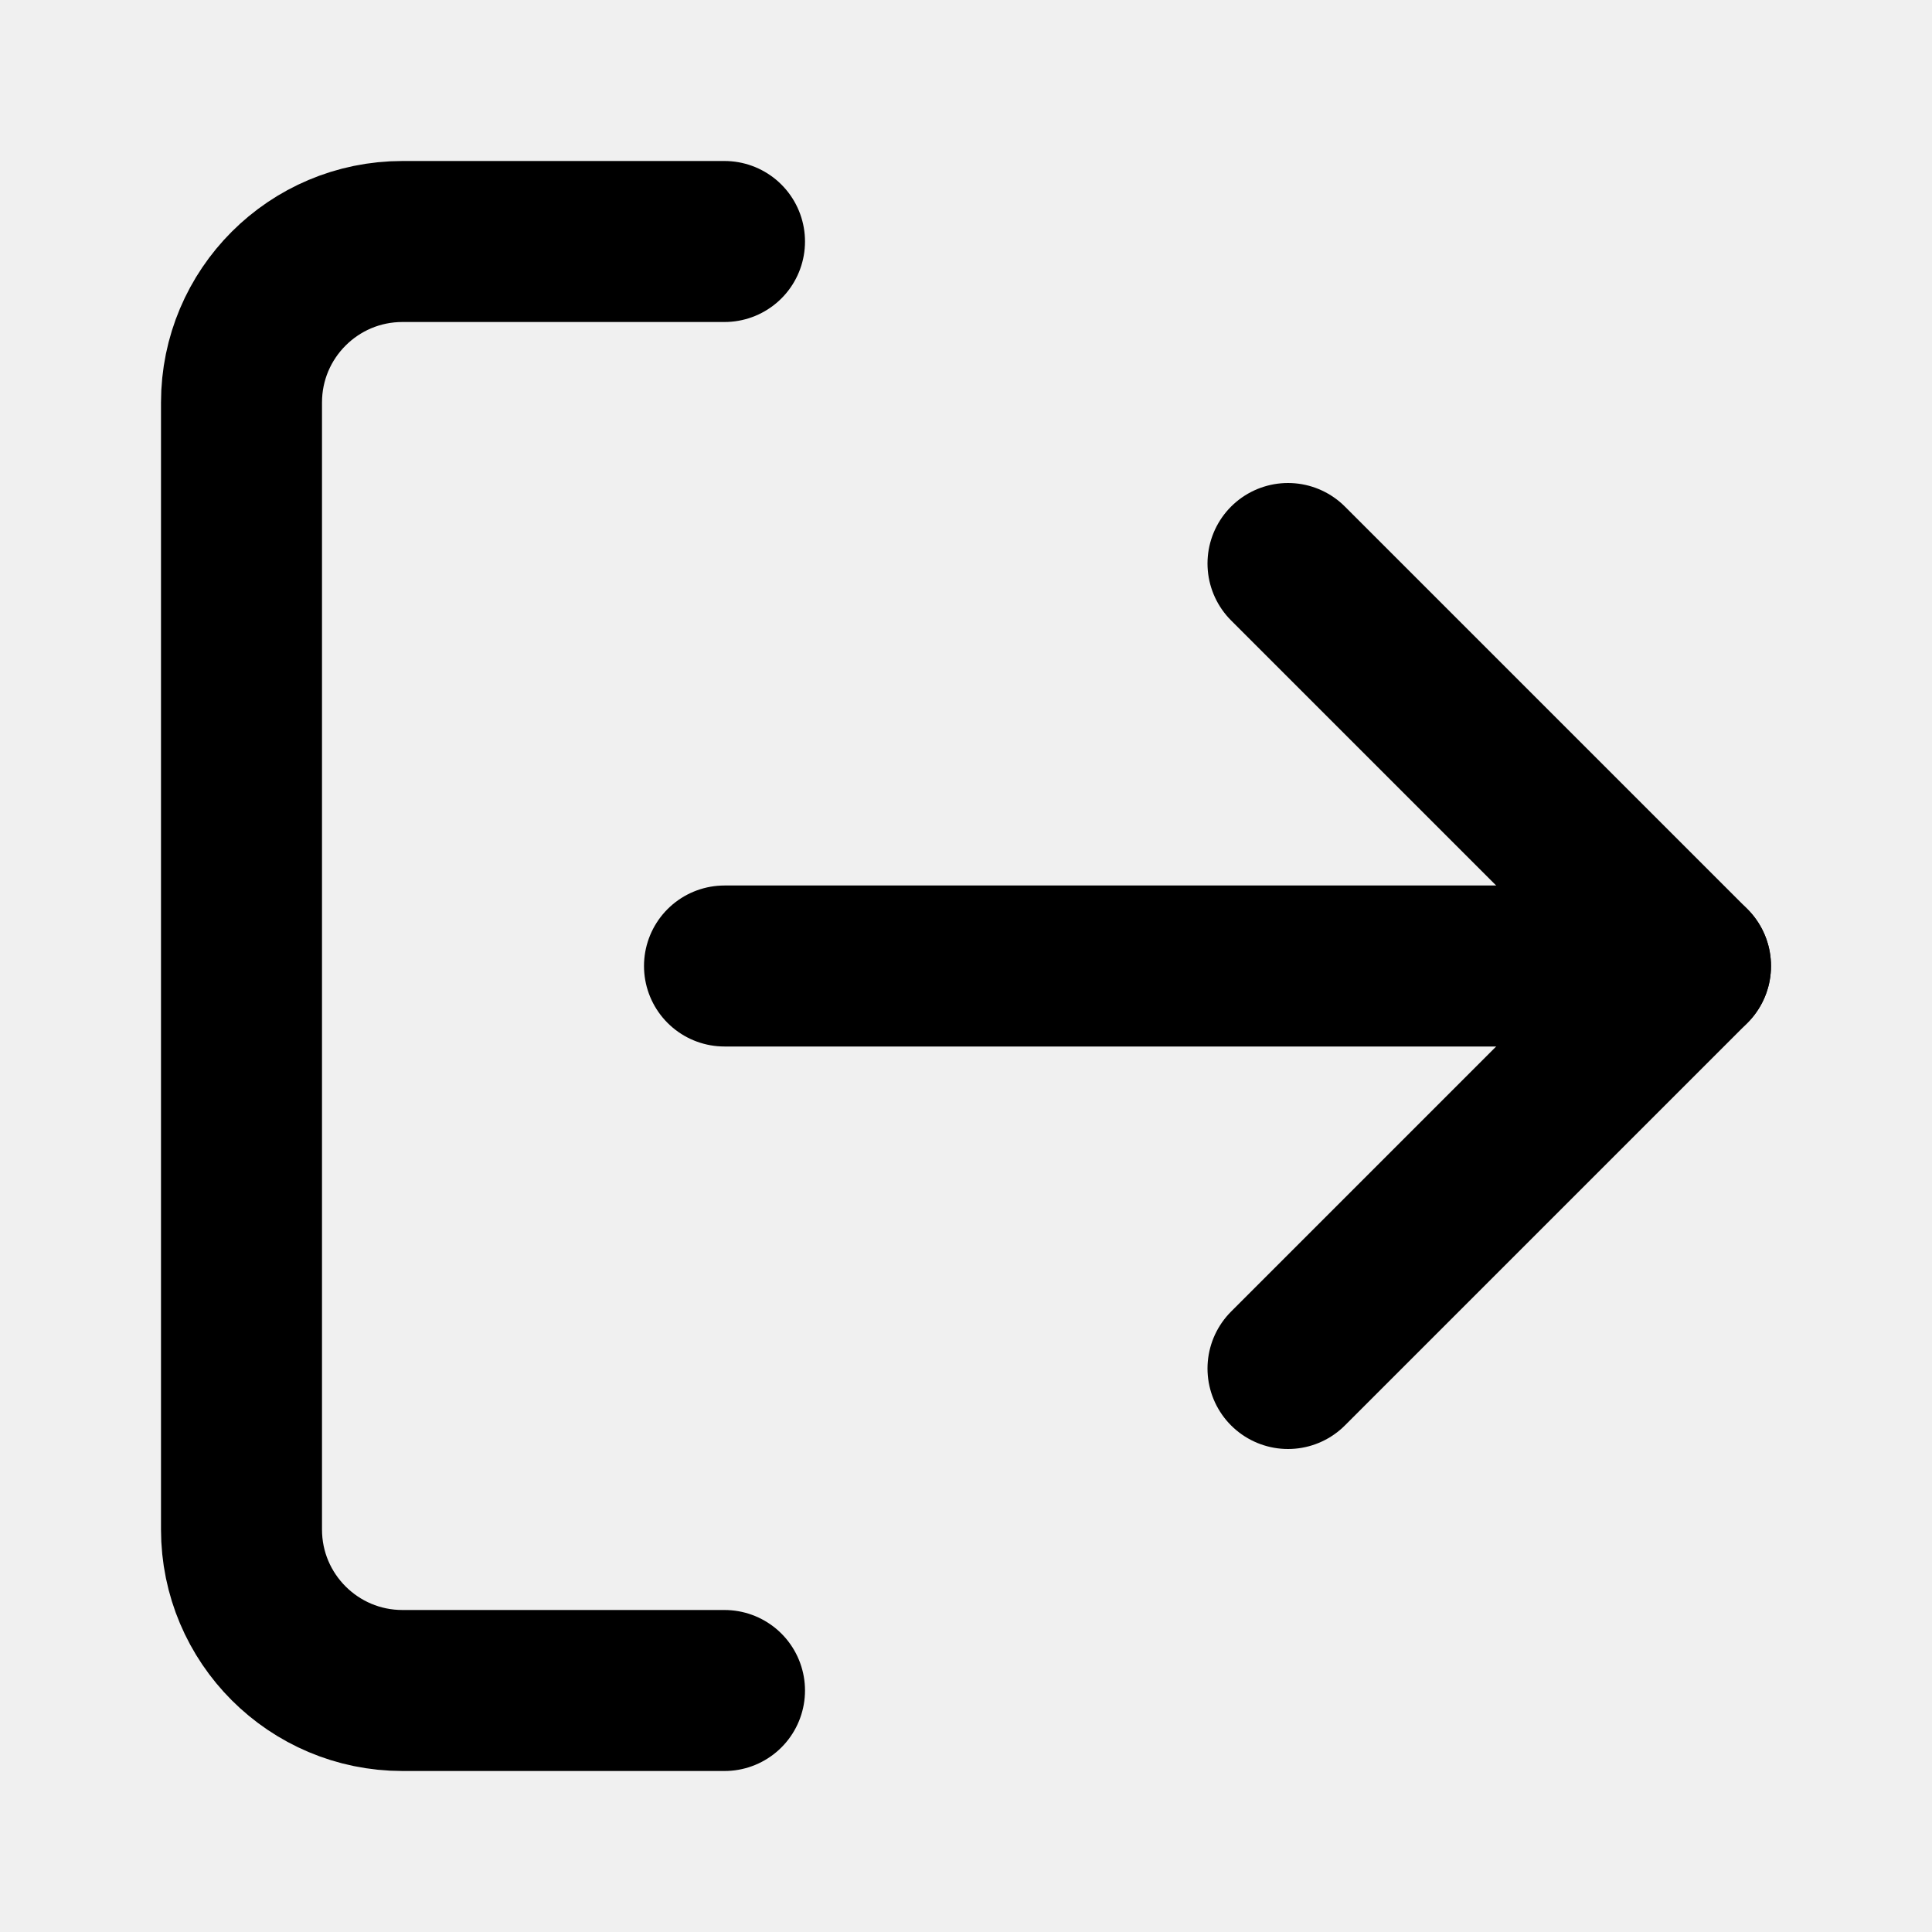
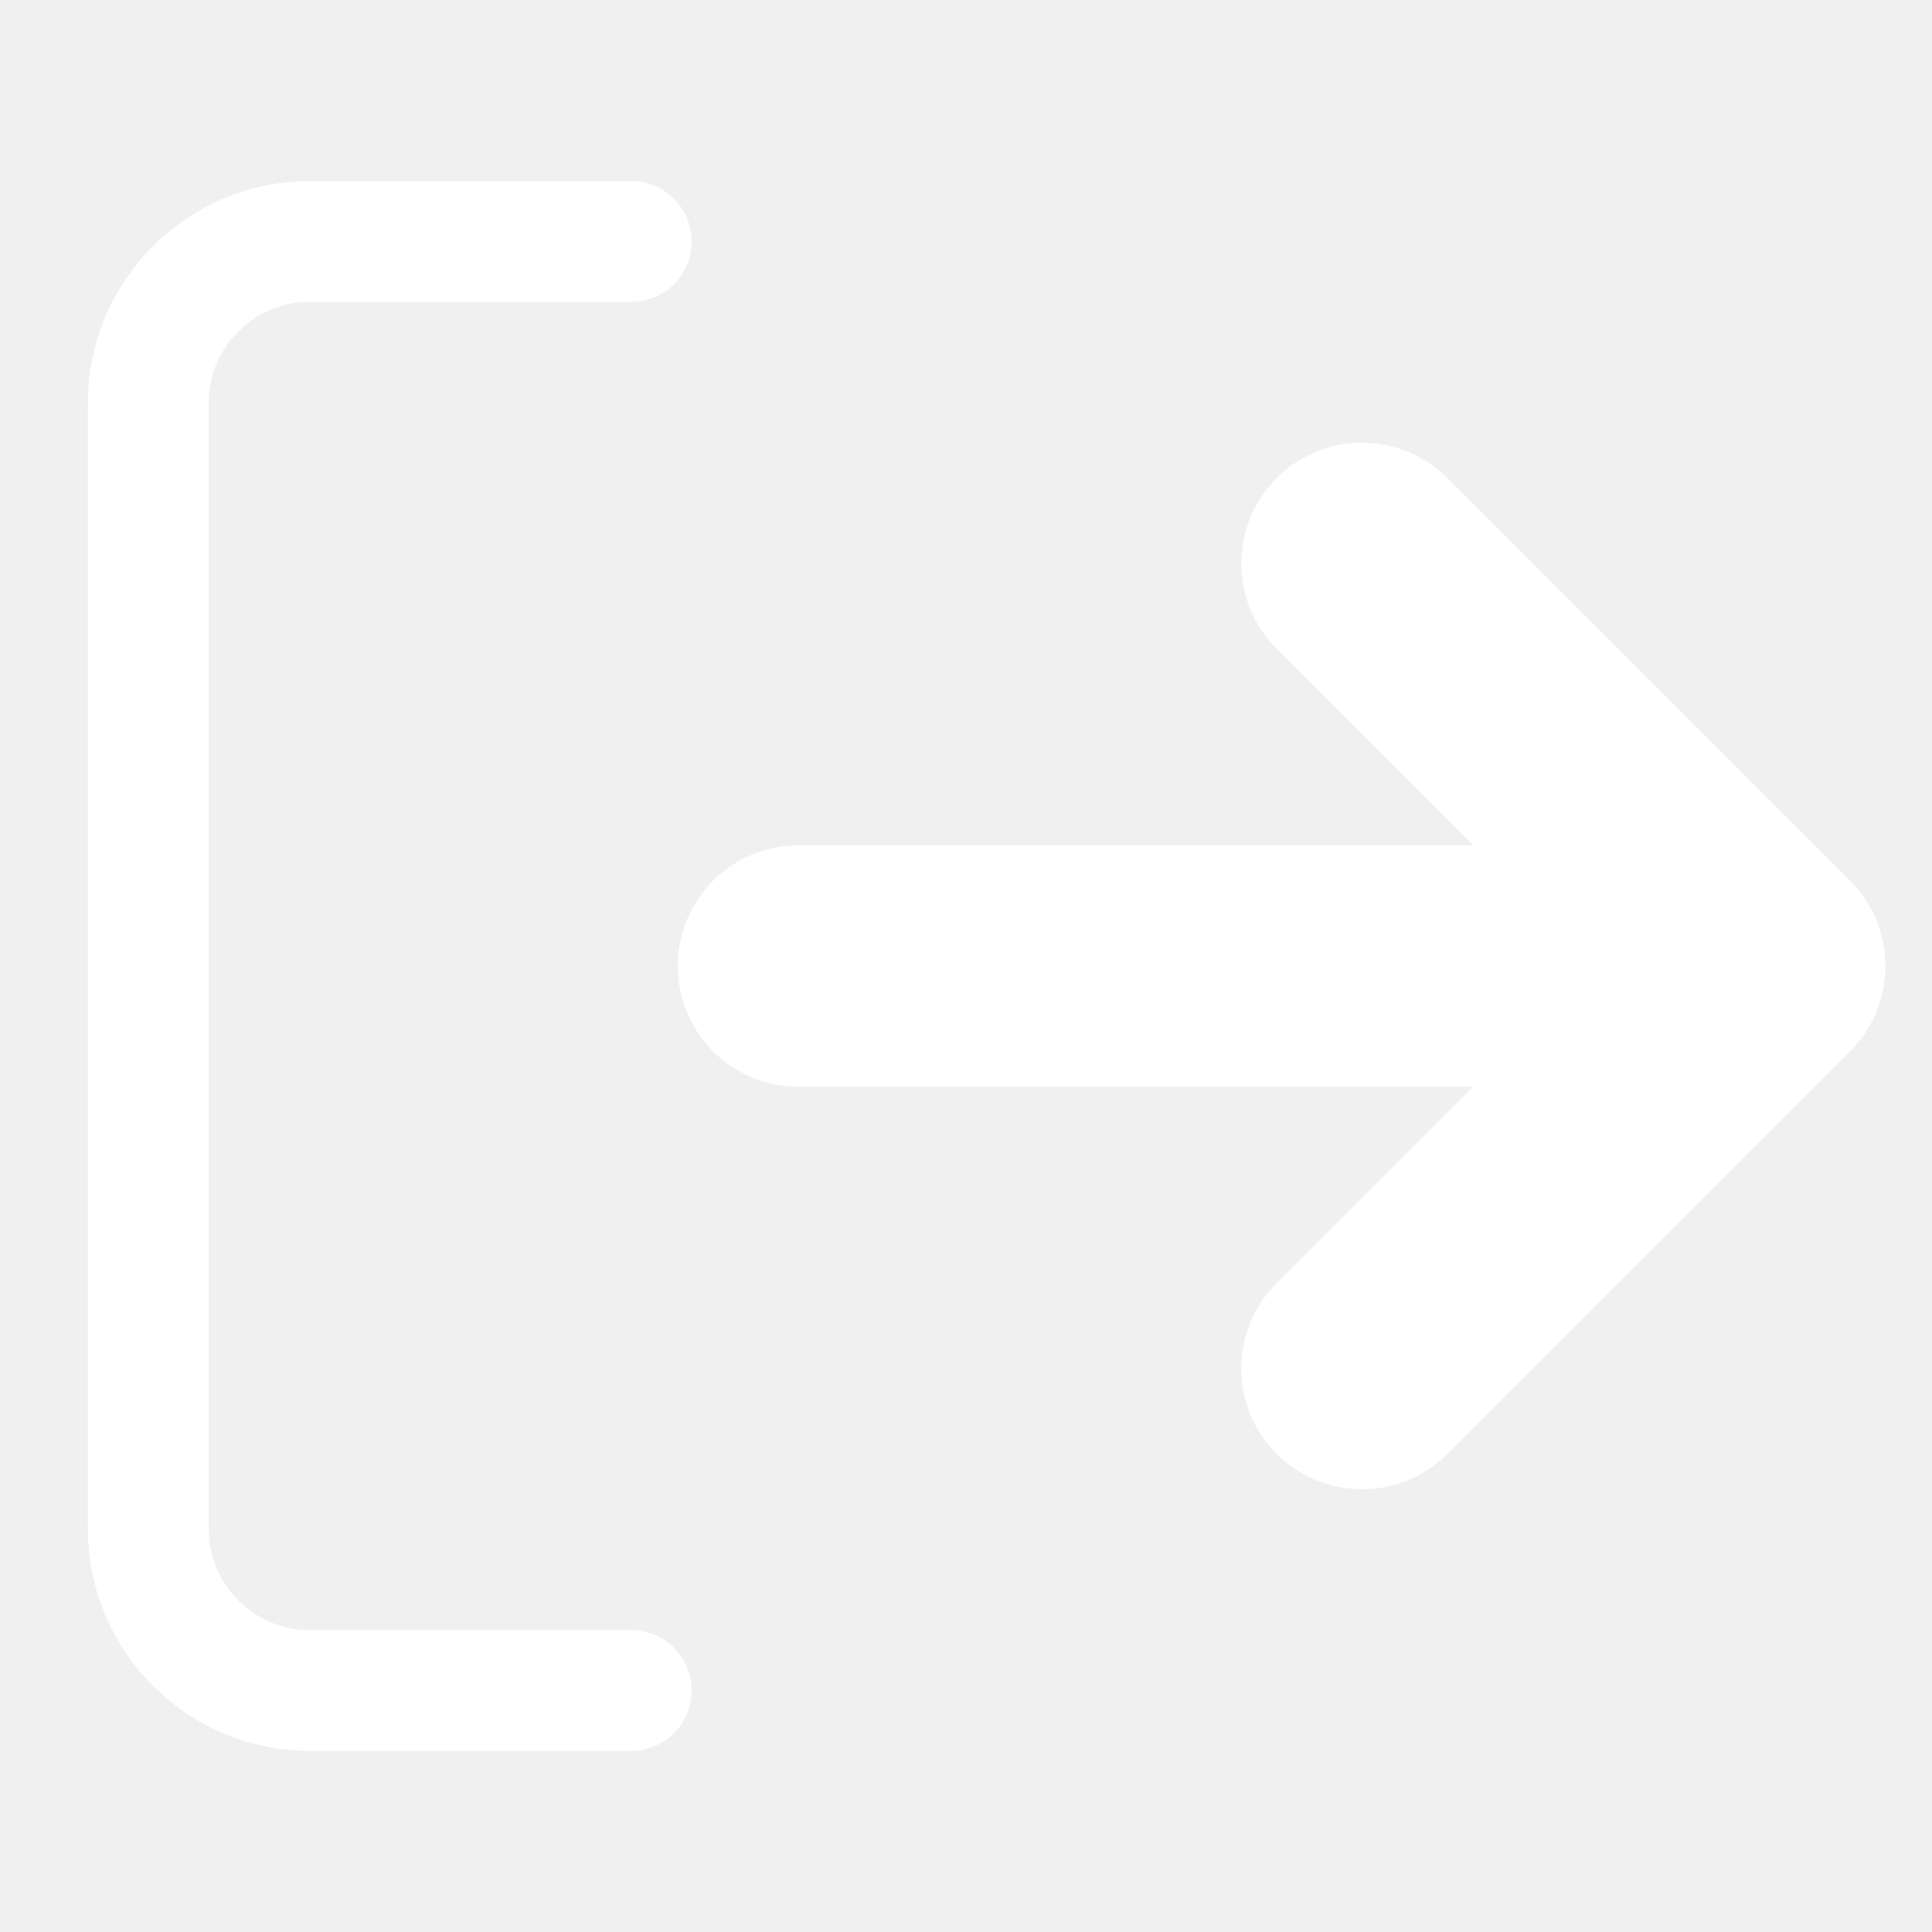
- <svg xmlns="http://www.w3.org/2000/svg" width="24" height="24" viewBox="0 0 24 24" fill="none" stroke="currentColor" stroke-width="2" stroke-linecap="round" stroke-linejoin="round" class="feather feather-log-out">
-   <path d="M9 21H5a2 2 0 0 1-2-2V5a2 2 0 0 1 2-2h4" />
-   <polyline points="16 17 21 12 16 7" />
-   <line x1="21" y1="12" x2="9" y2="12" />
+ <svg xmlns="http://www.w3.org/2000/svg" width="100%" height="100%" viewBox="0 0 24 24" version="1.1" xml:space="preserve" style="fill-rule:evenodd;clip-rule:evenodd;stroke-linecap:round;stroke-linejoin:round;">
+   <g transform="matrix(1,0,0,1,-1.15828,0)">
+     <path d="M9,21L5,21C3.903,21 3,20.097 3,19L3,5C3,3.903 3.903,3 5,3L9,3" style="fill:none;fill-rule:nonzero;stroke:white;stroke-width:1.5px;" />
+   </g>
+   <g transform="matrix(1,0,0,1,0.919426,0)">
+     <path d="M16,17L21,12L16,7" style="fill:none;fill-rule:nonzero;stroke:white;stroke-width:3px;" />
+   </g>
+   <g transform="matrix(1,0,0,1,0.919426,0)">
+     <path d="M21,12L9,12" style="fill:none;fill-rule:nonzero;stroke:white;stroke-width:3px;" />
+   </g>
</svg>
